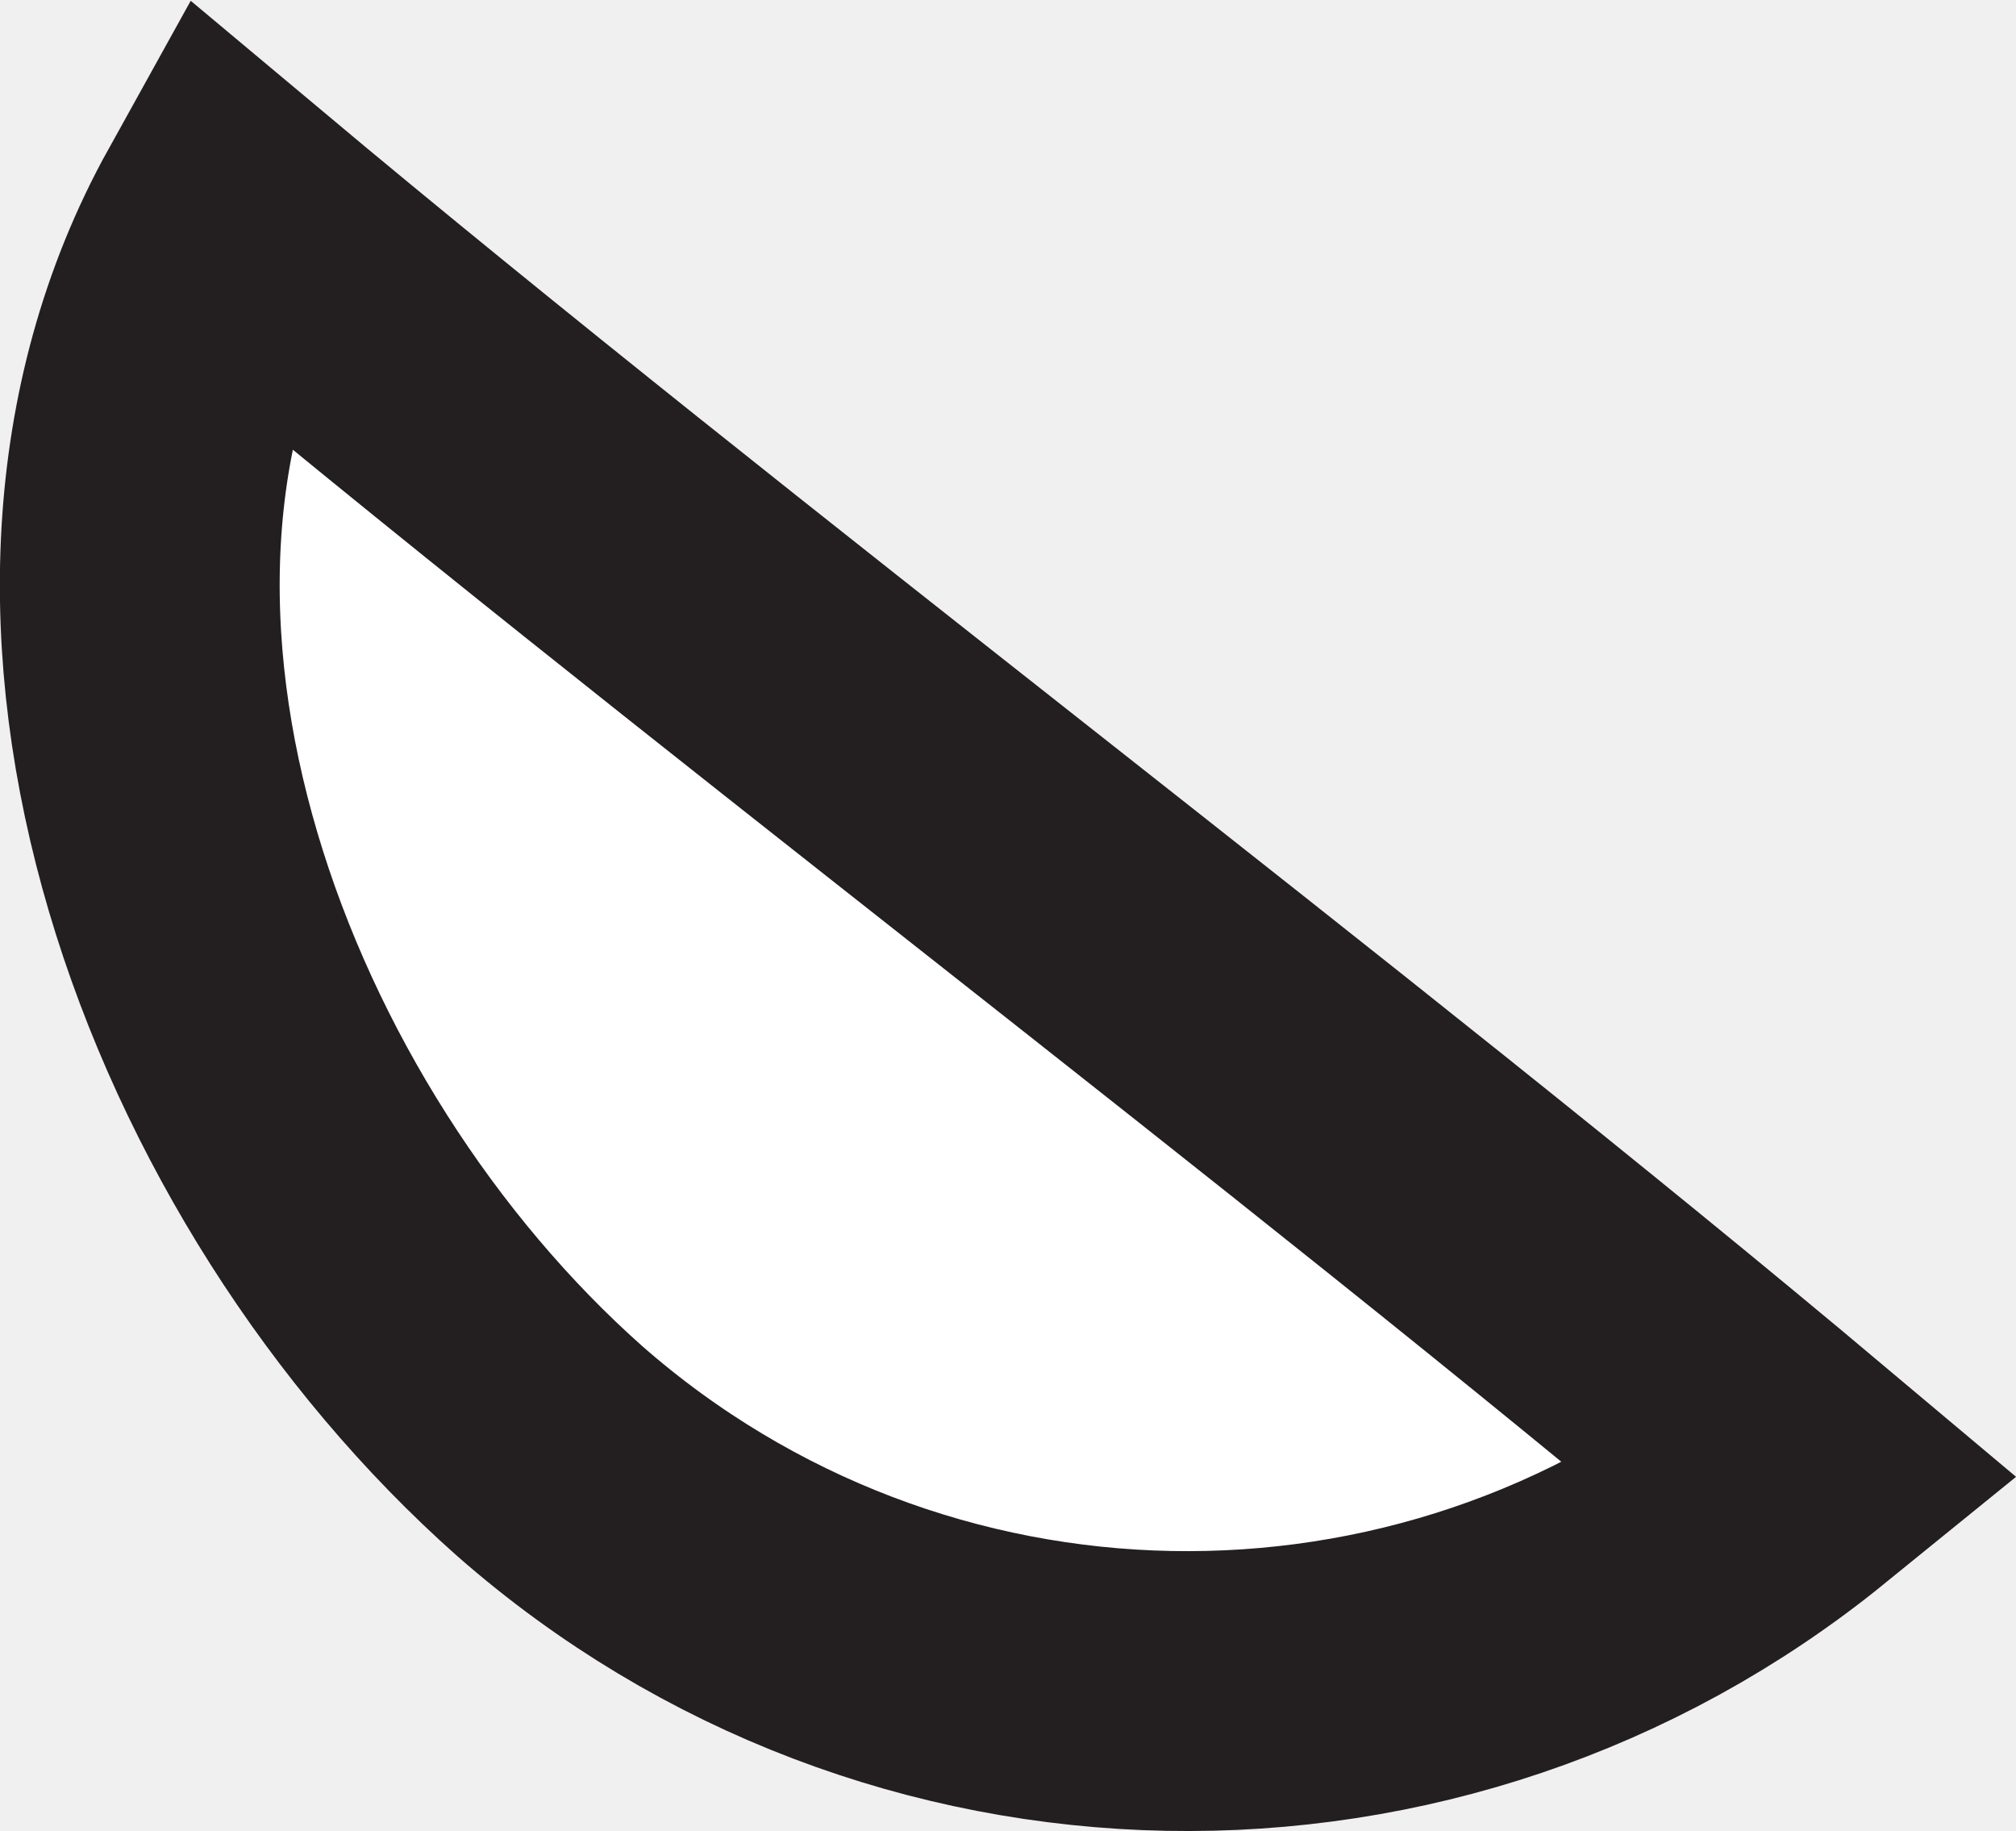
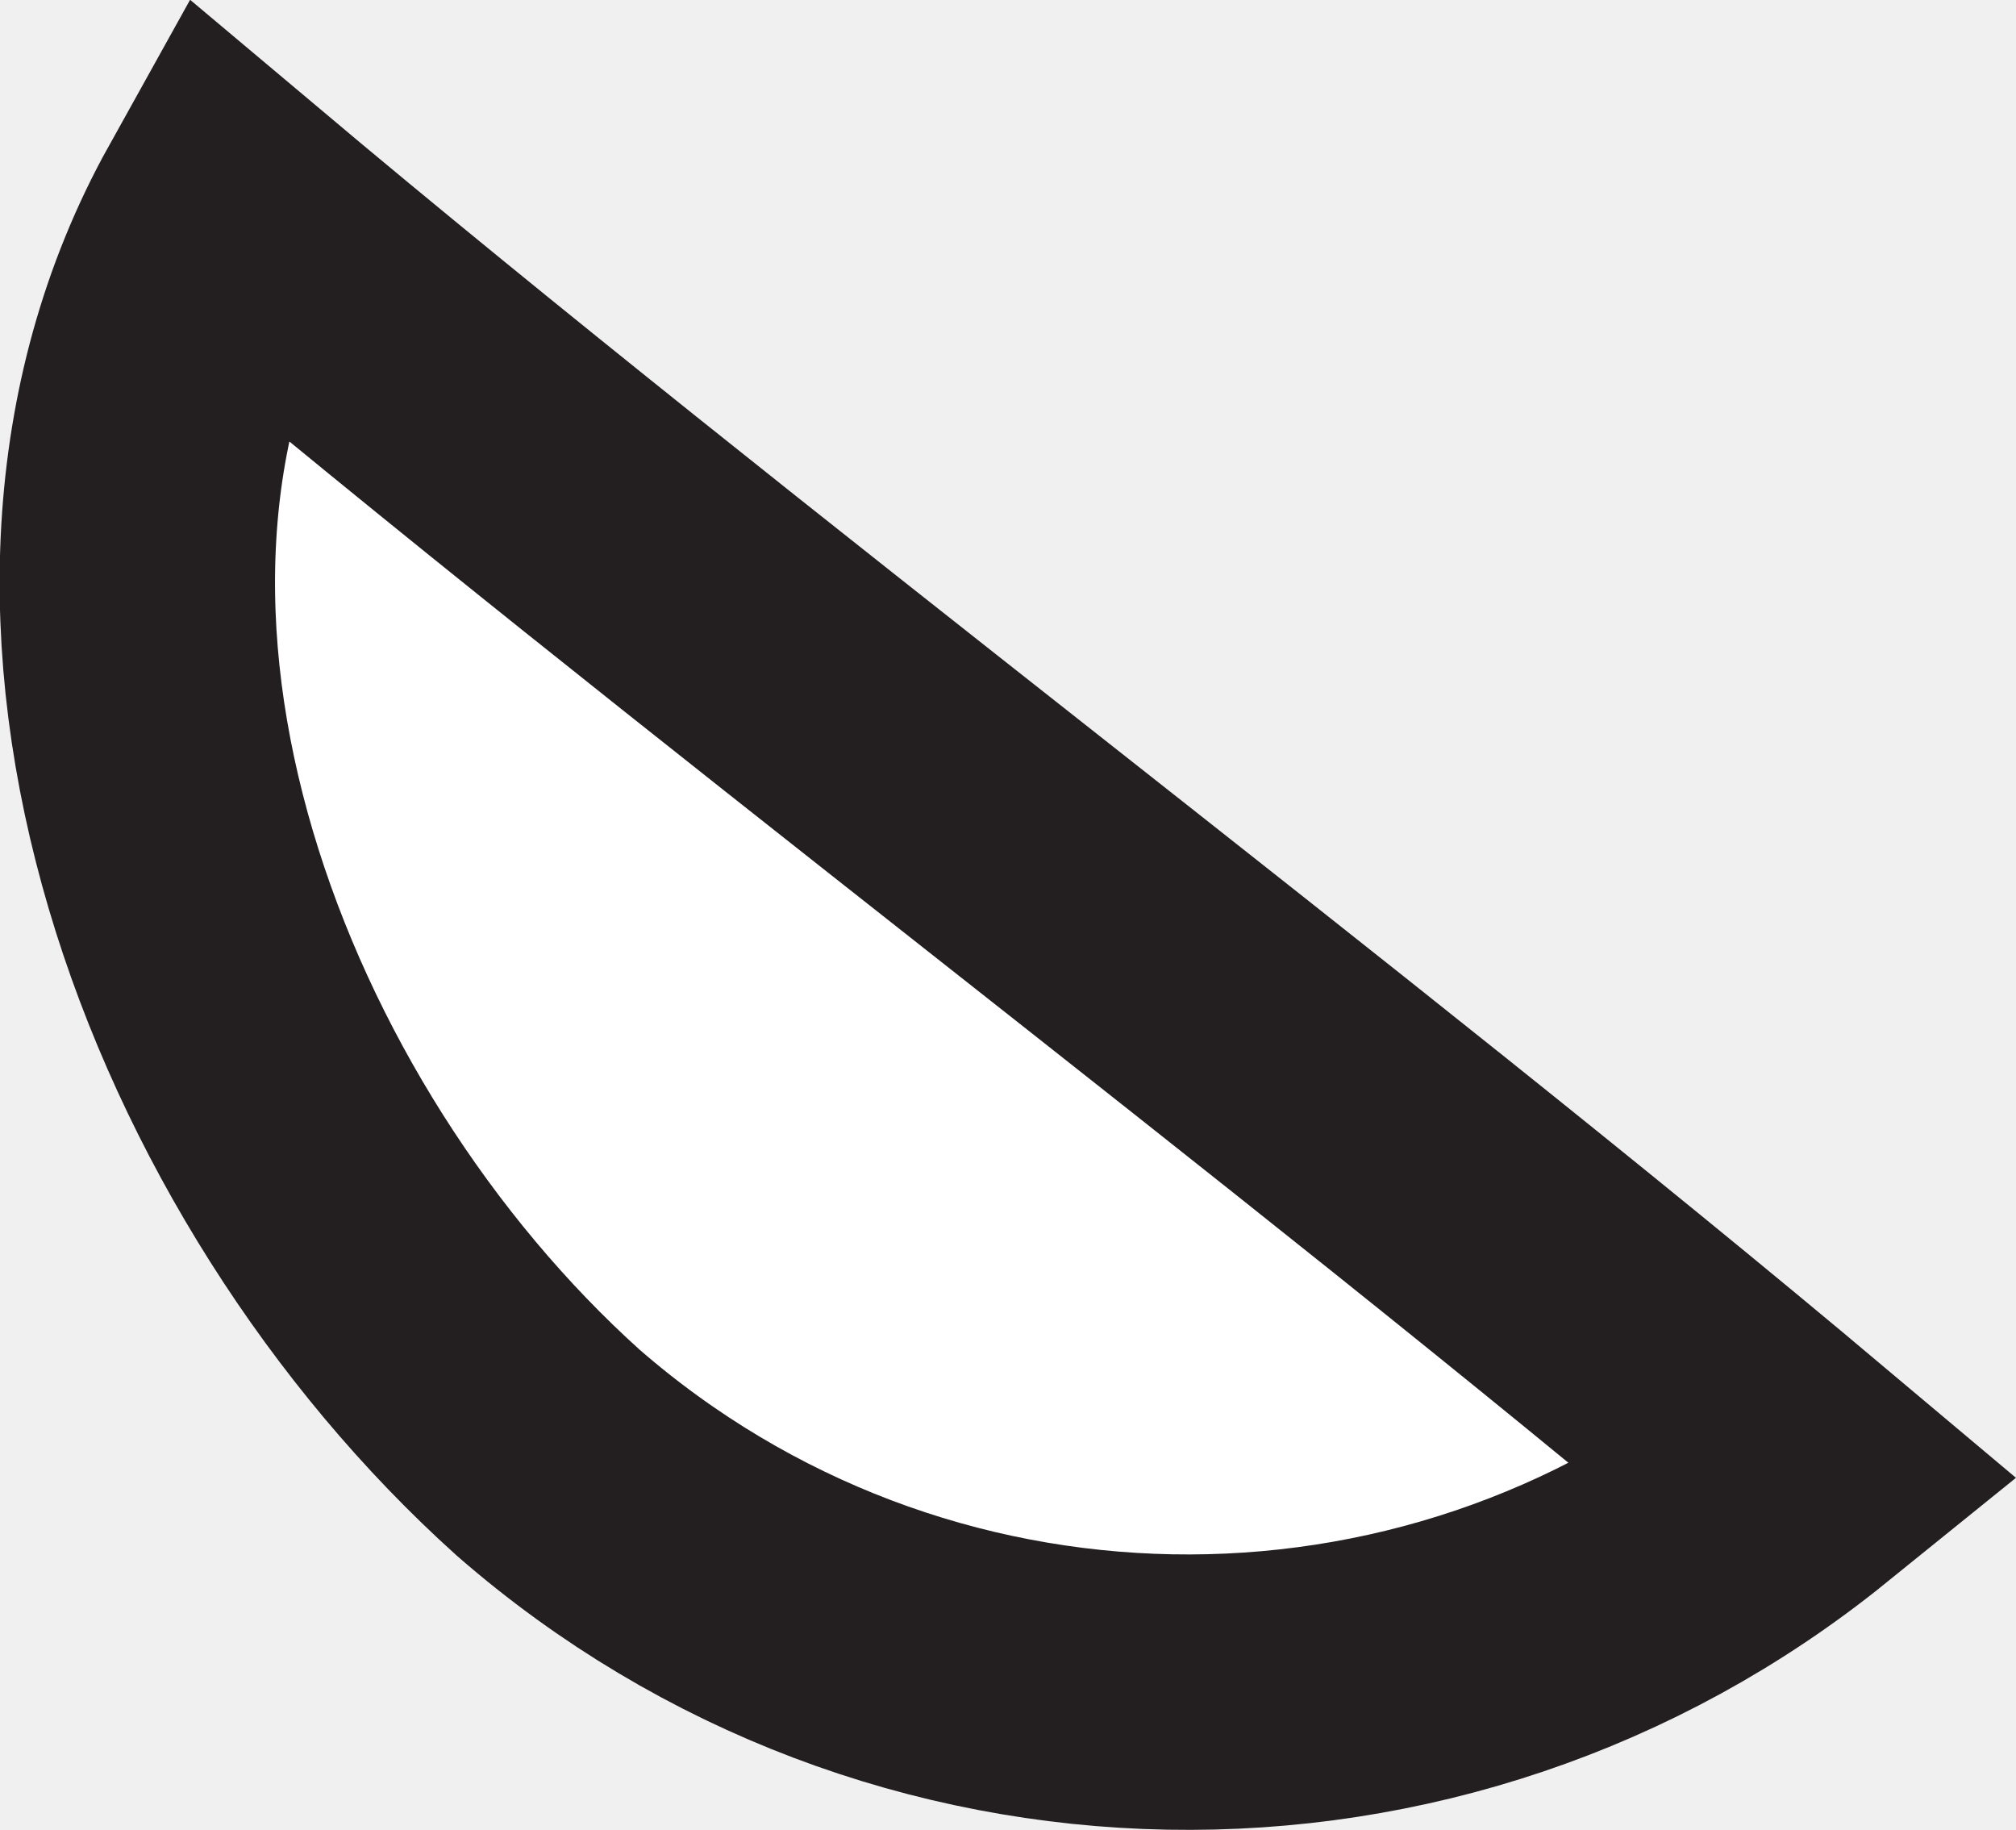
- <svg xmlns="http://www.w3.org/2000/svg" viewBox="0 0 14.41 13.08">
+ <svg xmlns="http://www.w3.org/2000/svg" viewBox="0 0 15.74 14.28">
  <defs>
-     <style>.cls-1{fill:#fff;stroke:#231f20;stroke-miterlimit:10;stroke-width:2px;}</style>
+     <style>.cls-1{fill:#fff;stroke:#231f20;stroke-miterlimit:10;stroke-width:2.15px;}</style>
  </defs>
  <g id="Layer_2" data-name="Layer 2">
    <g id="Layer_1-2" data-name="Layer 1">
-       <path class="cls-1" d="M12.84,10.54C9.4,7.65,5.09,4.43,1.65,1.55c-1.57,2.83-.1,6.71,2.28,8.82A6.91,6.91,0,0,0,12.84,10.54Z" />
+       <path class="cls-1" d="M14.05,11.52C10.28,8.35,5.56,4.83,1.79,1.66.06,4.77,1.68,9,4.28,11.34A7.6,7.6,0,0,0,14.05,11.52Z" />
    </g>
  </g>
</svg>
